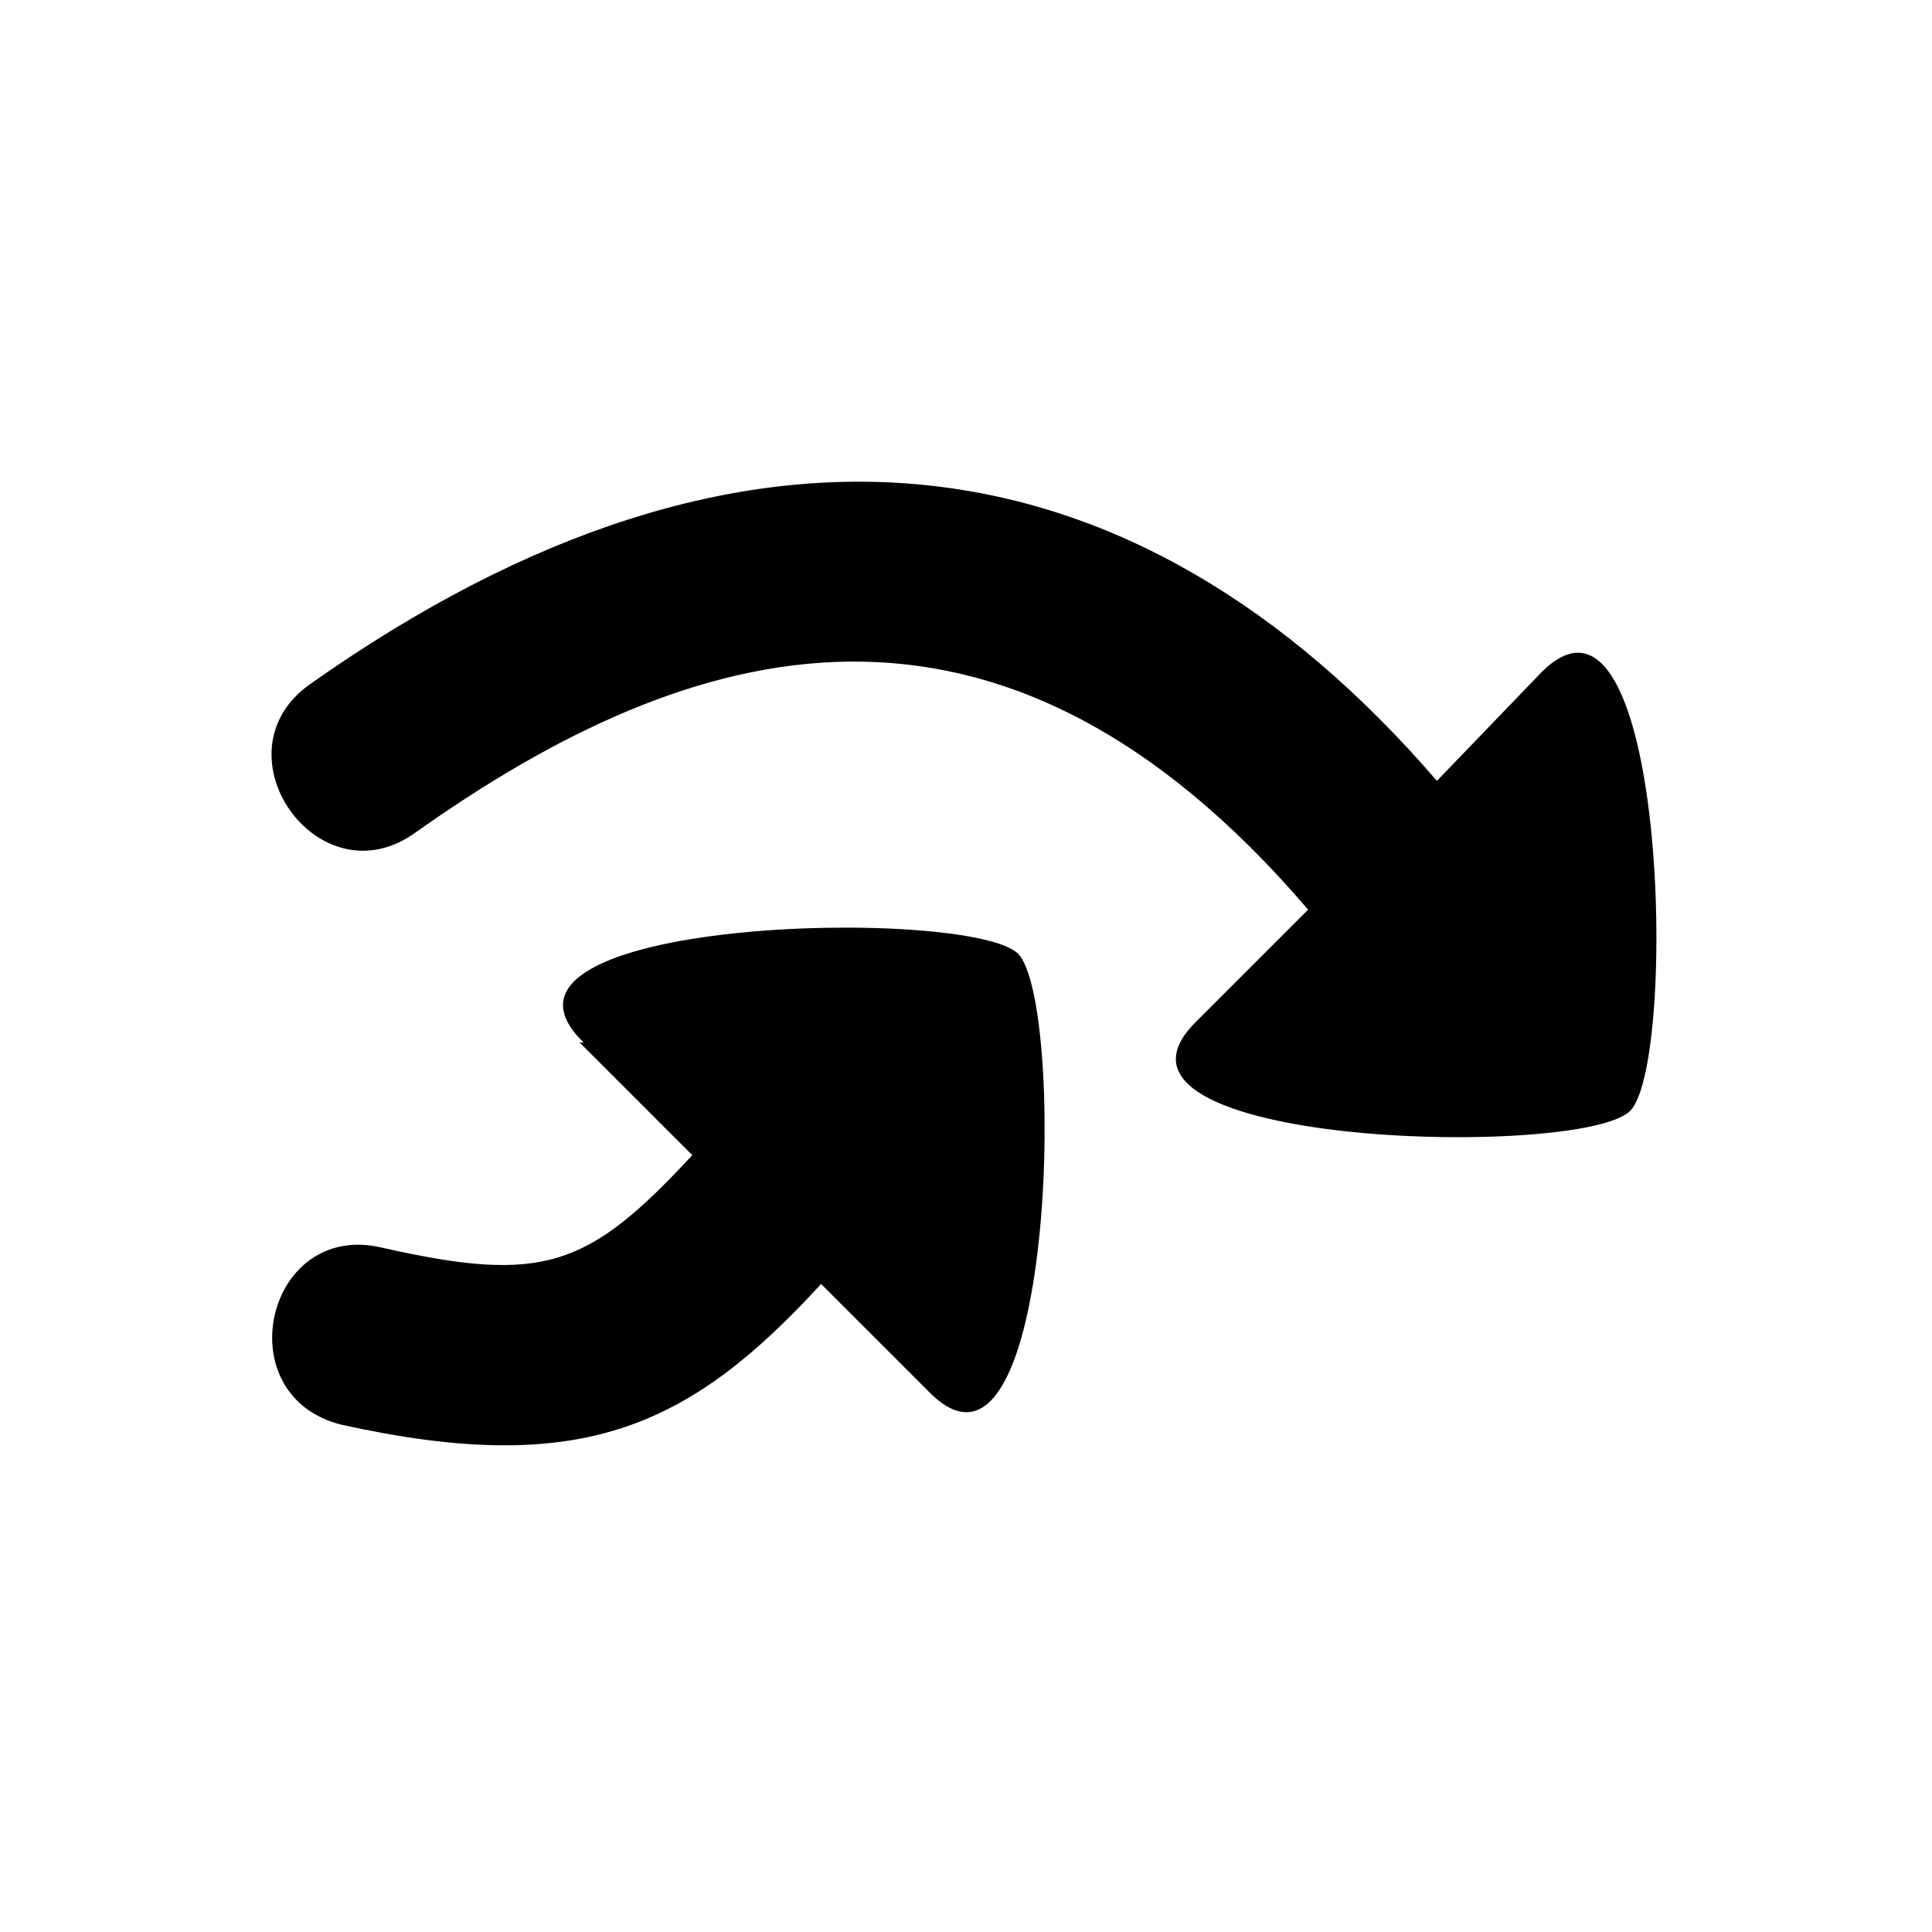
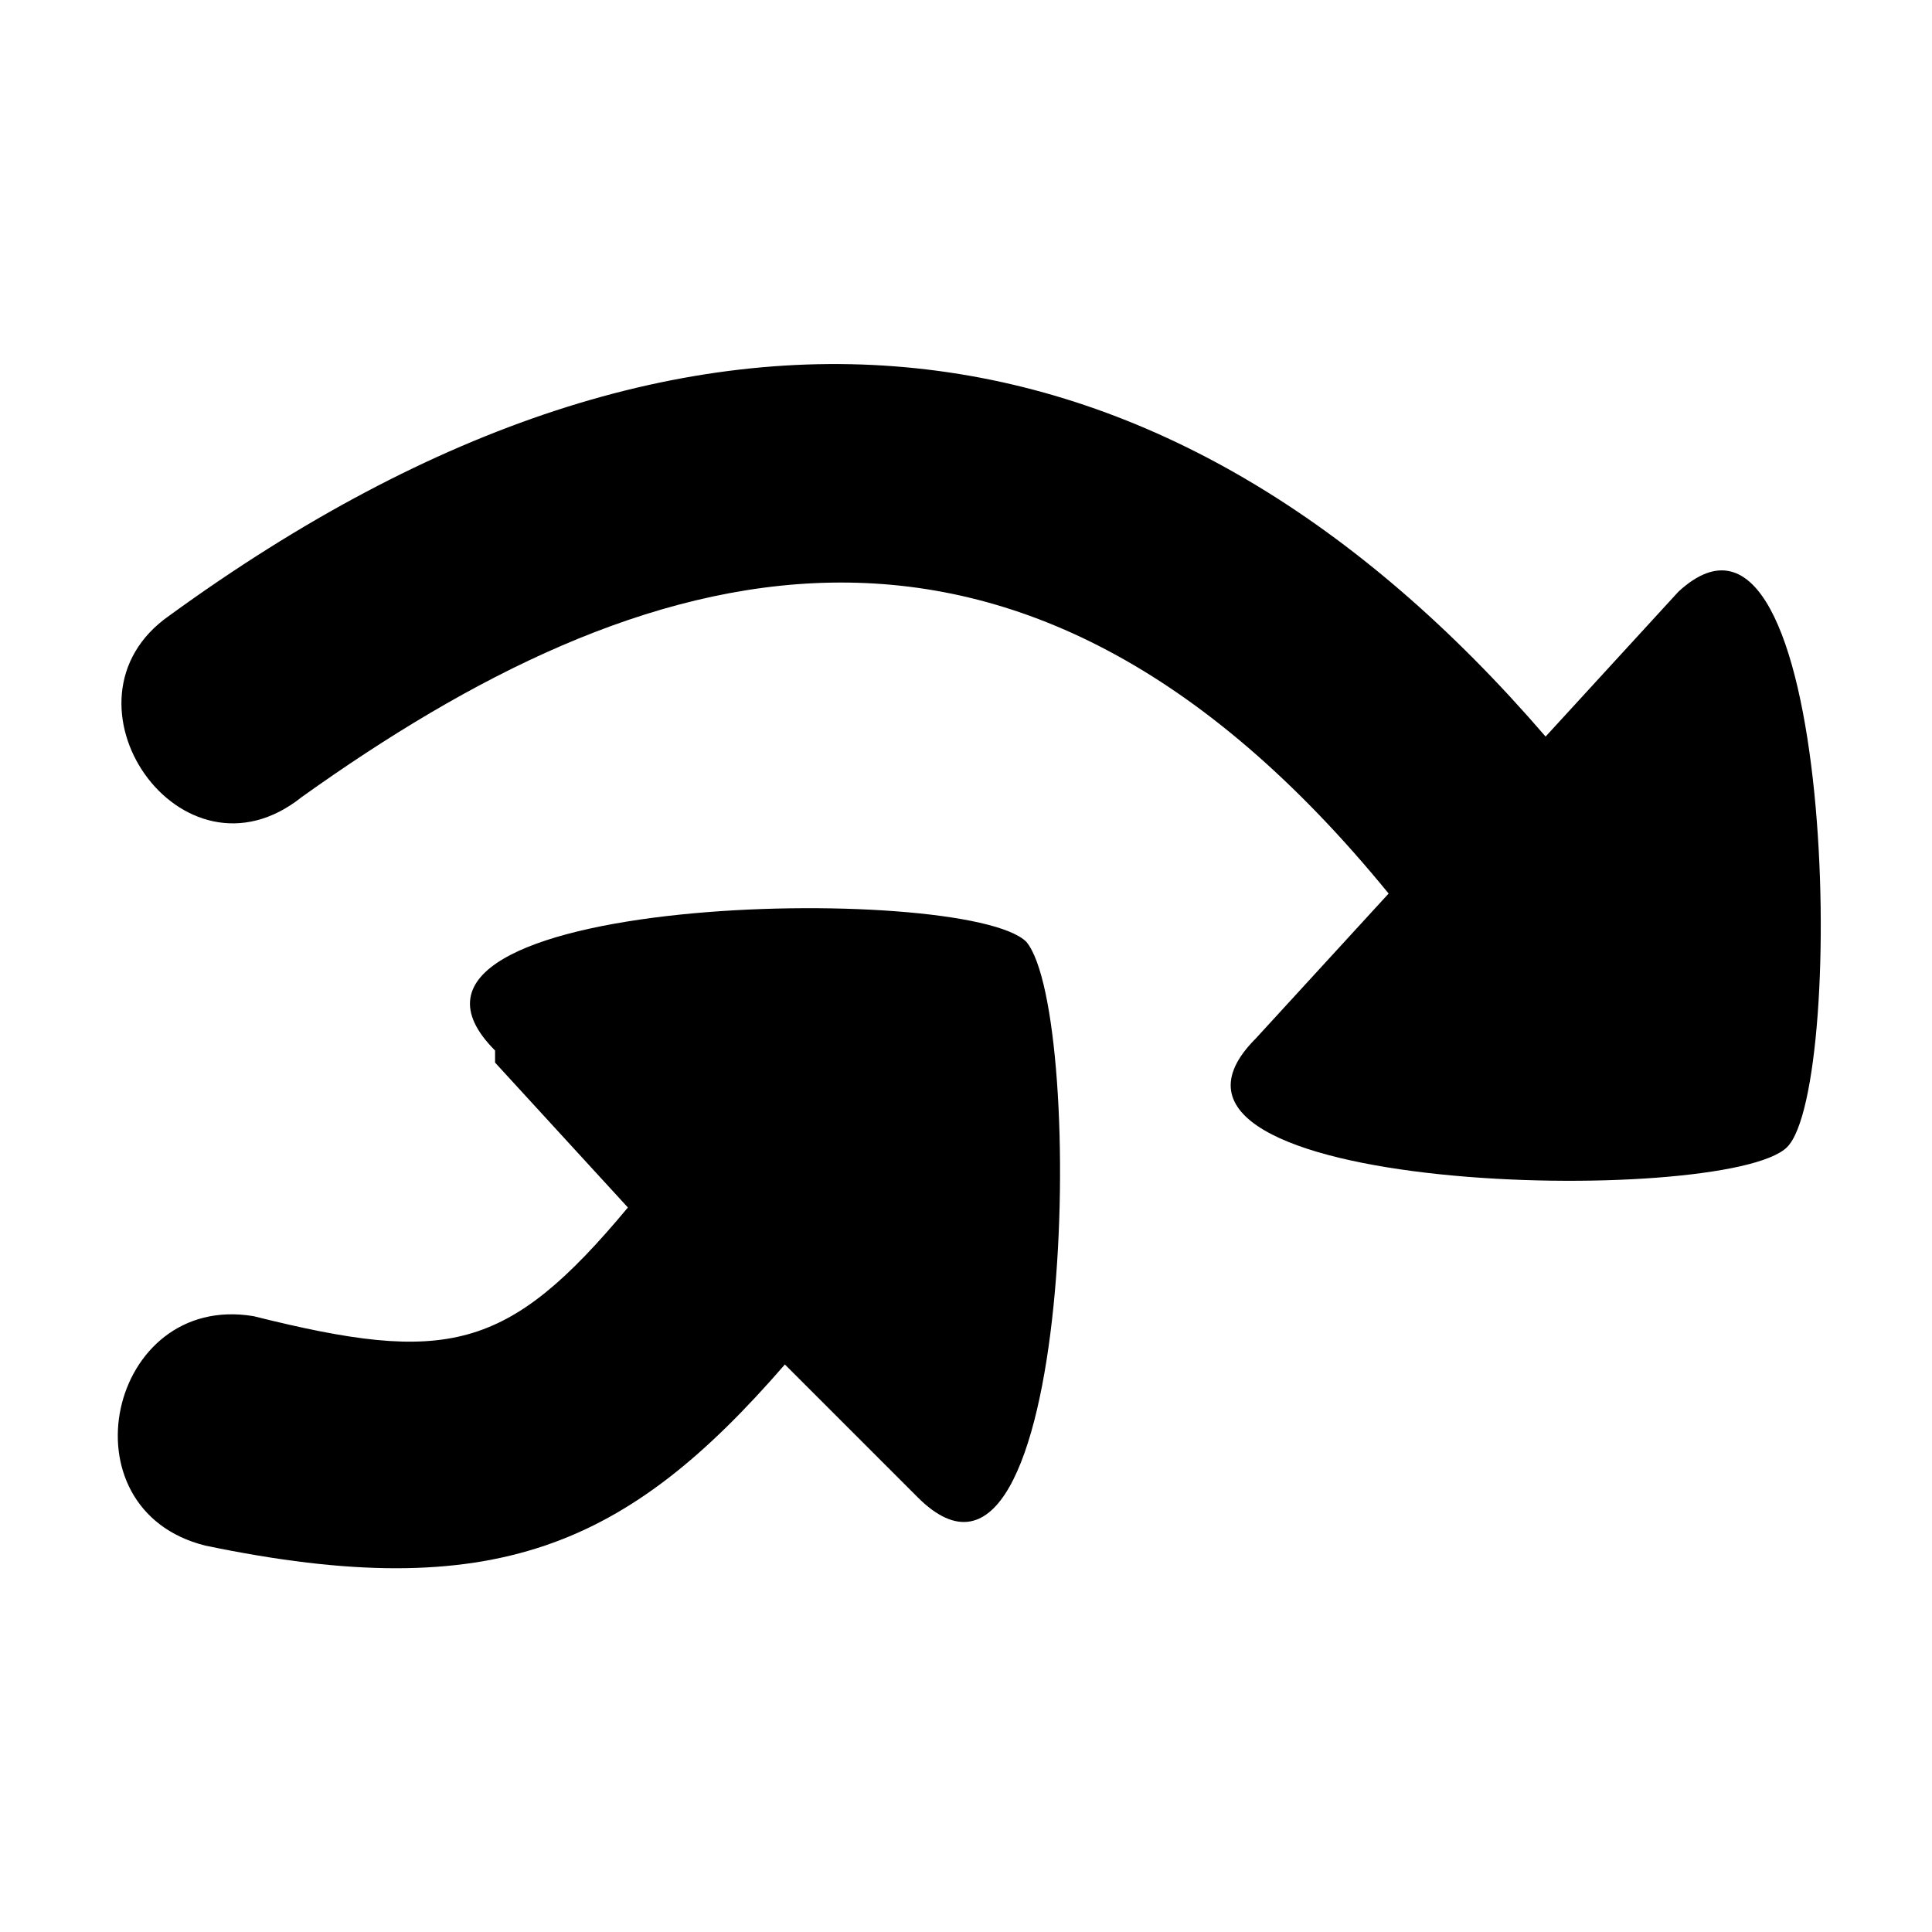
- <svg viewBox="0 0 240 240">
-   <path d="m 38.5,85 c -12,8.5 1.,27 13,18.5 34.5,-24.5 72.5,-35.5 111,9.5 l -14,14 c -15.5,15.5 48,17 54,11 6,-6 4.5,-70 -11,-54.5 L 178.5,97 C 141,53.5 93,46.5 38.5,85. Z m 33.5,44.5 14,14 c -13,14 -18.5,16 -38.5,11.5 -14.5,-3.5 -19.5,18.5 -5,22 29.5,6.5 43,0.5 59.5,-17.5 l 13.5,13.5 c 15.5,15.5 17,-48 11,-54.5 -6,-6 -70,-4.5 -54,11 z" />
+ <svg viewBox="0 0 16 16">
+   <path d="m 1.4,5.1 c -1,0.7 0.1,2.3 1.1,1.5 2.8,-2 5.9,-3 9,0.8 L 10.4,8.6 C 9.1,9.9 14.3,10 14.8,9.5 15.3,9 15.2,3.7 13.9,4.9 L 12.8,6.1 C 9.7,2.5 5.8,1.9 1.4,5.1 Z M 4.1,8.8 5.2,10 c -1,1.2 -1.5,1.3 -3.1,0.9 -1.2,-0.2 -1.6,1.6 -0.4,1.9 2.4,0.5 3.5,0 4.8,-1.5 l 1.1,1.1 C 8.9,13.7 9,8.4 8.5,7.8 8,7.3 2.8,7.4 4.1,8.7 Z" />
</svg>
